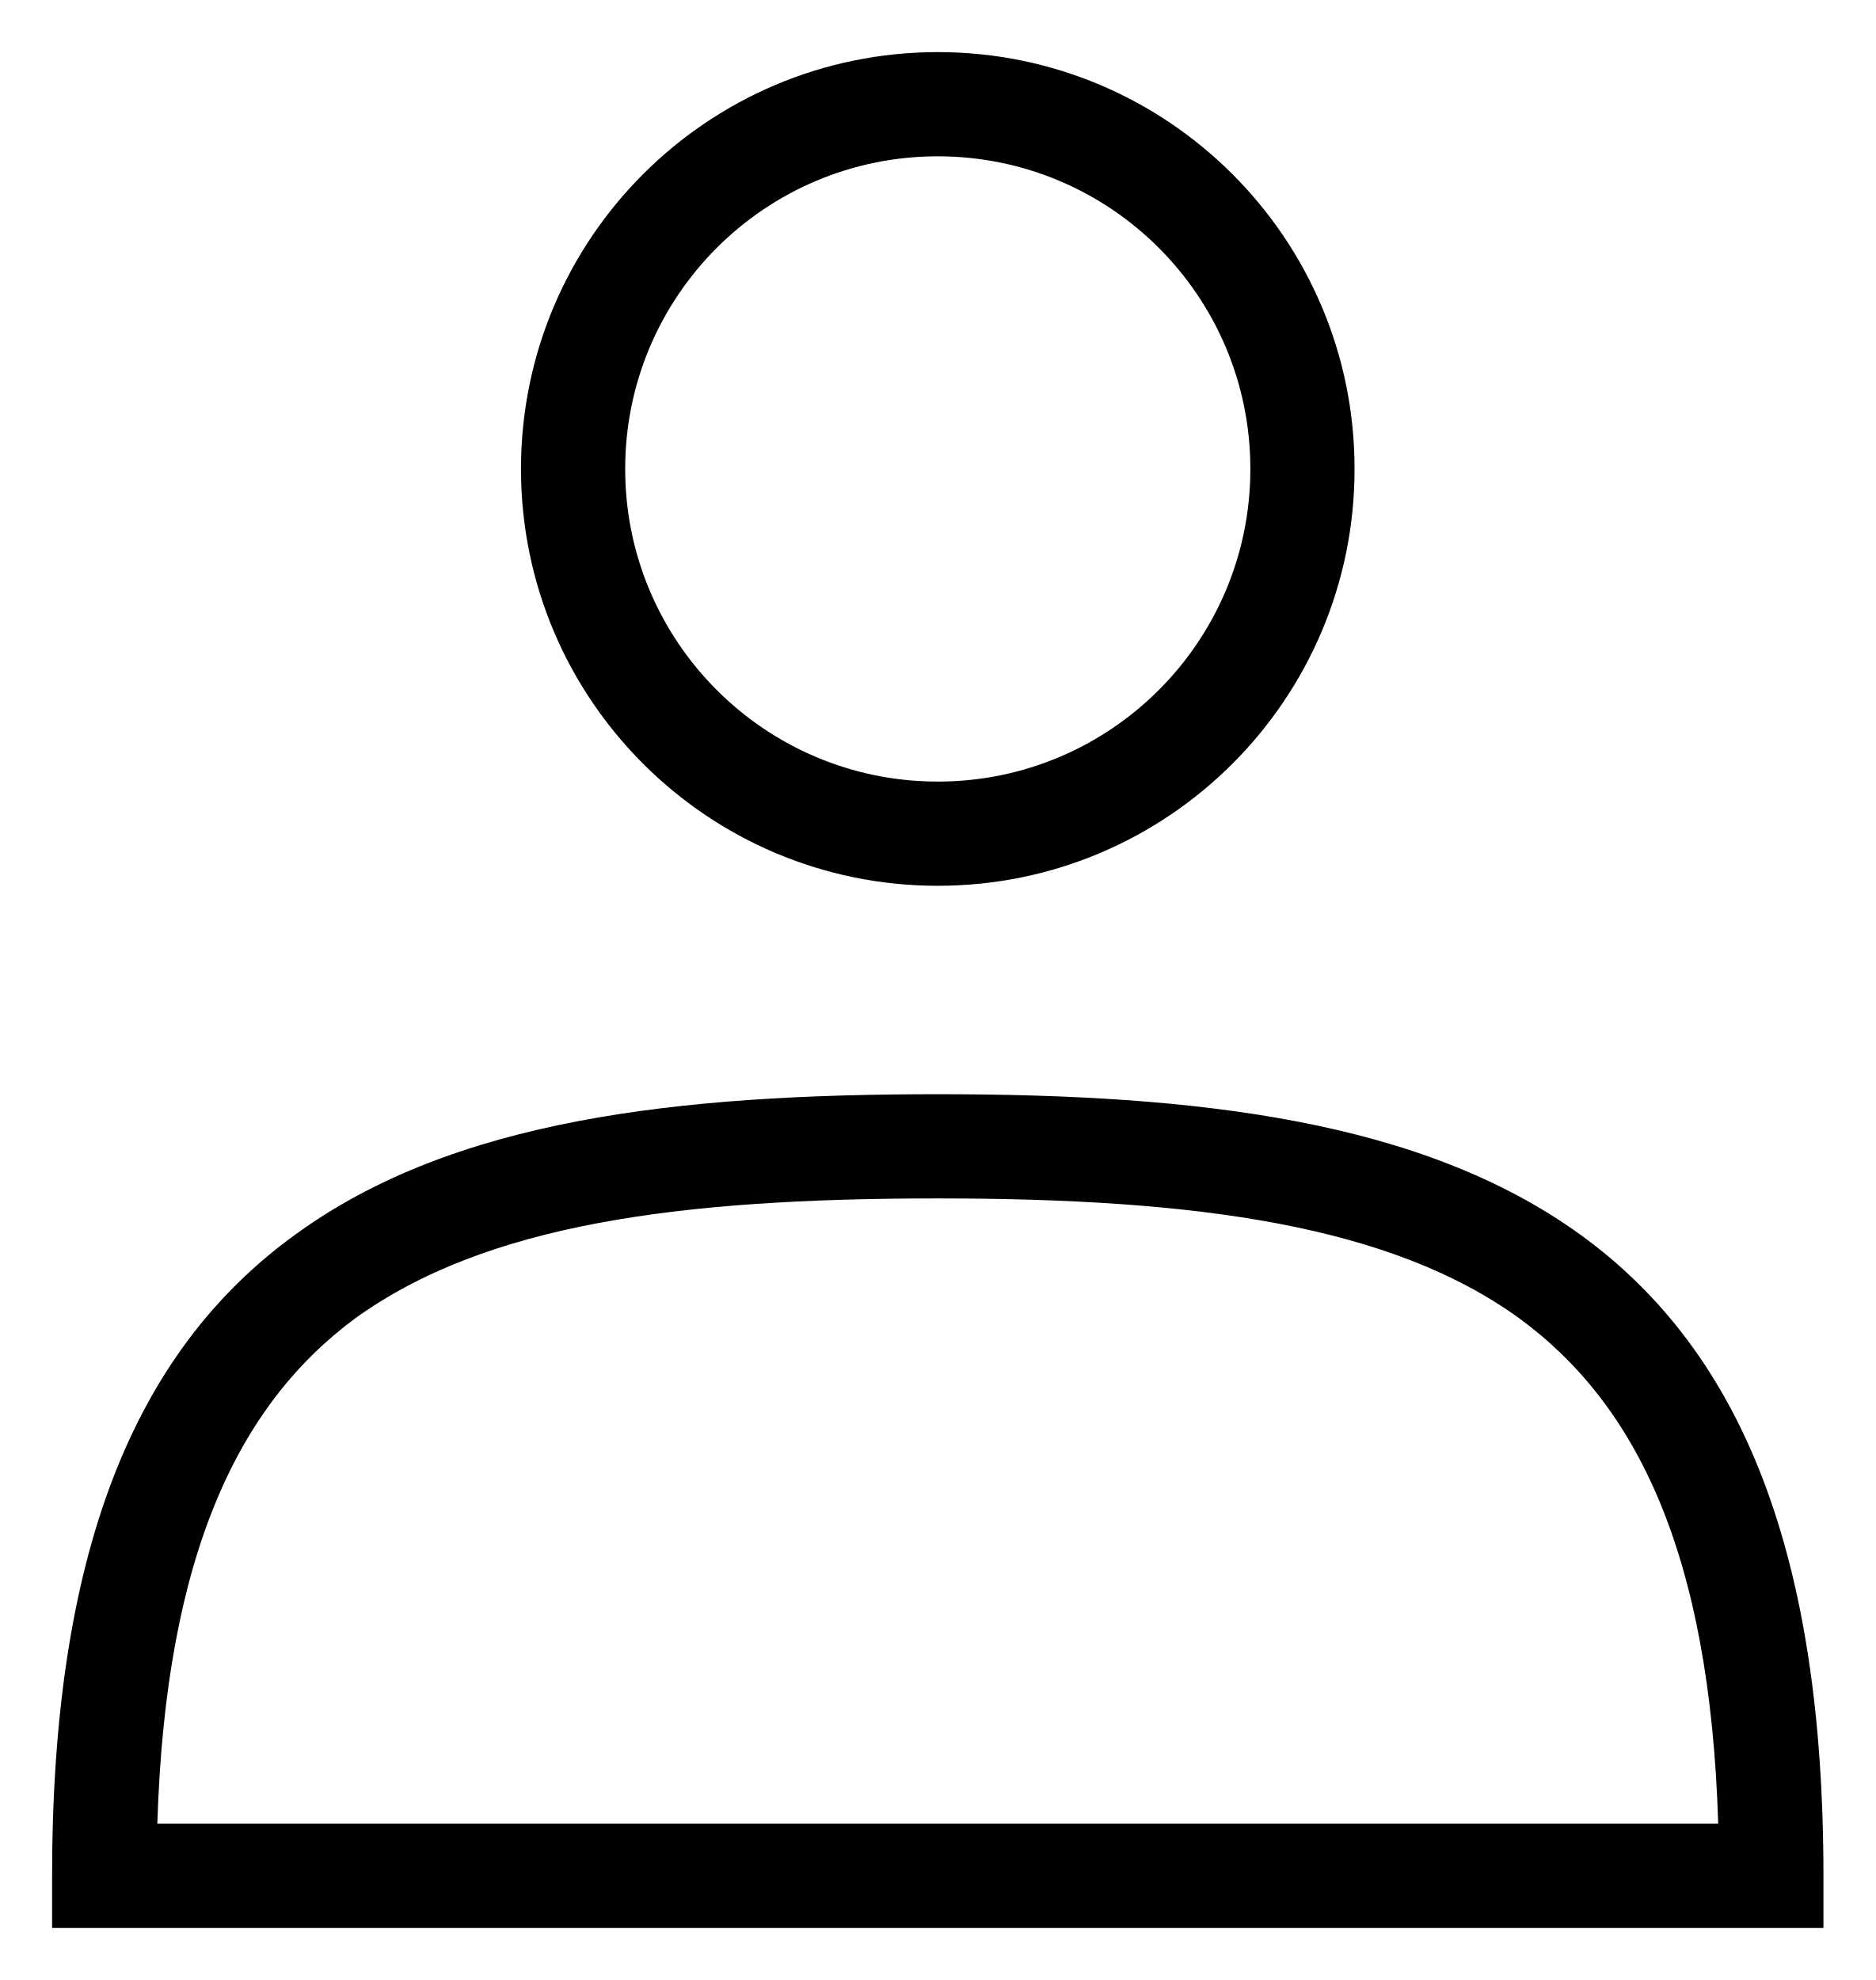
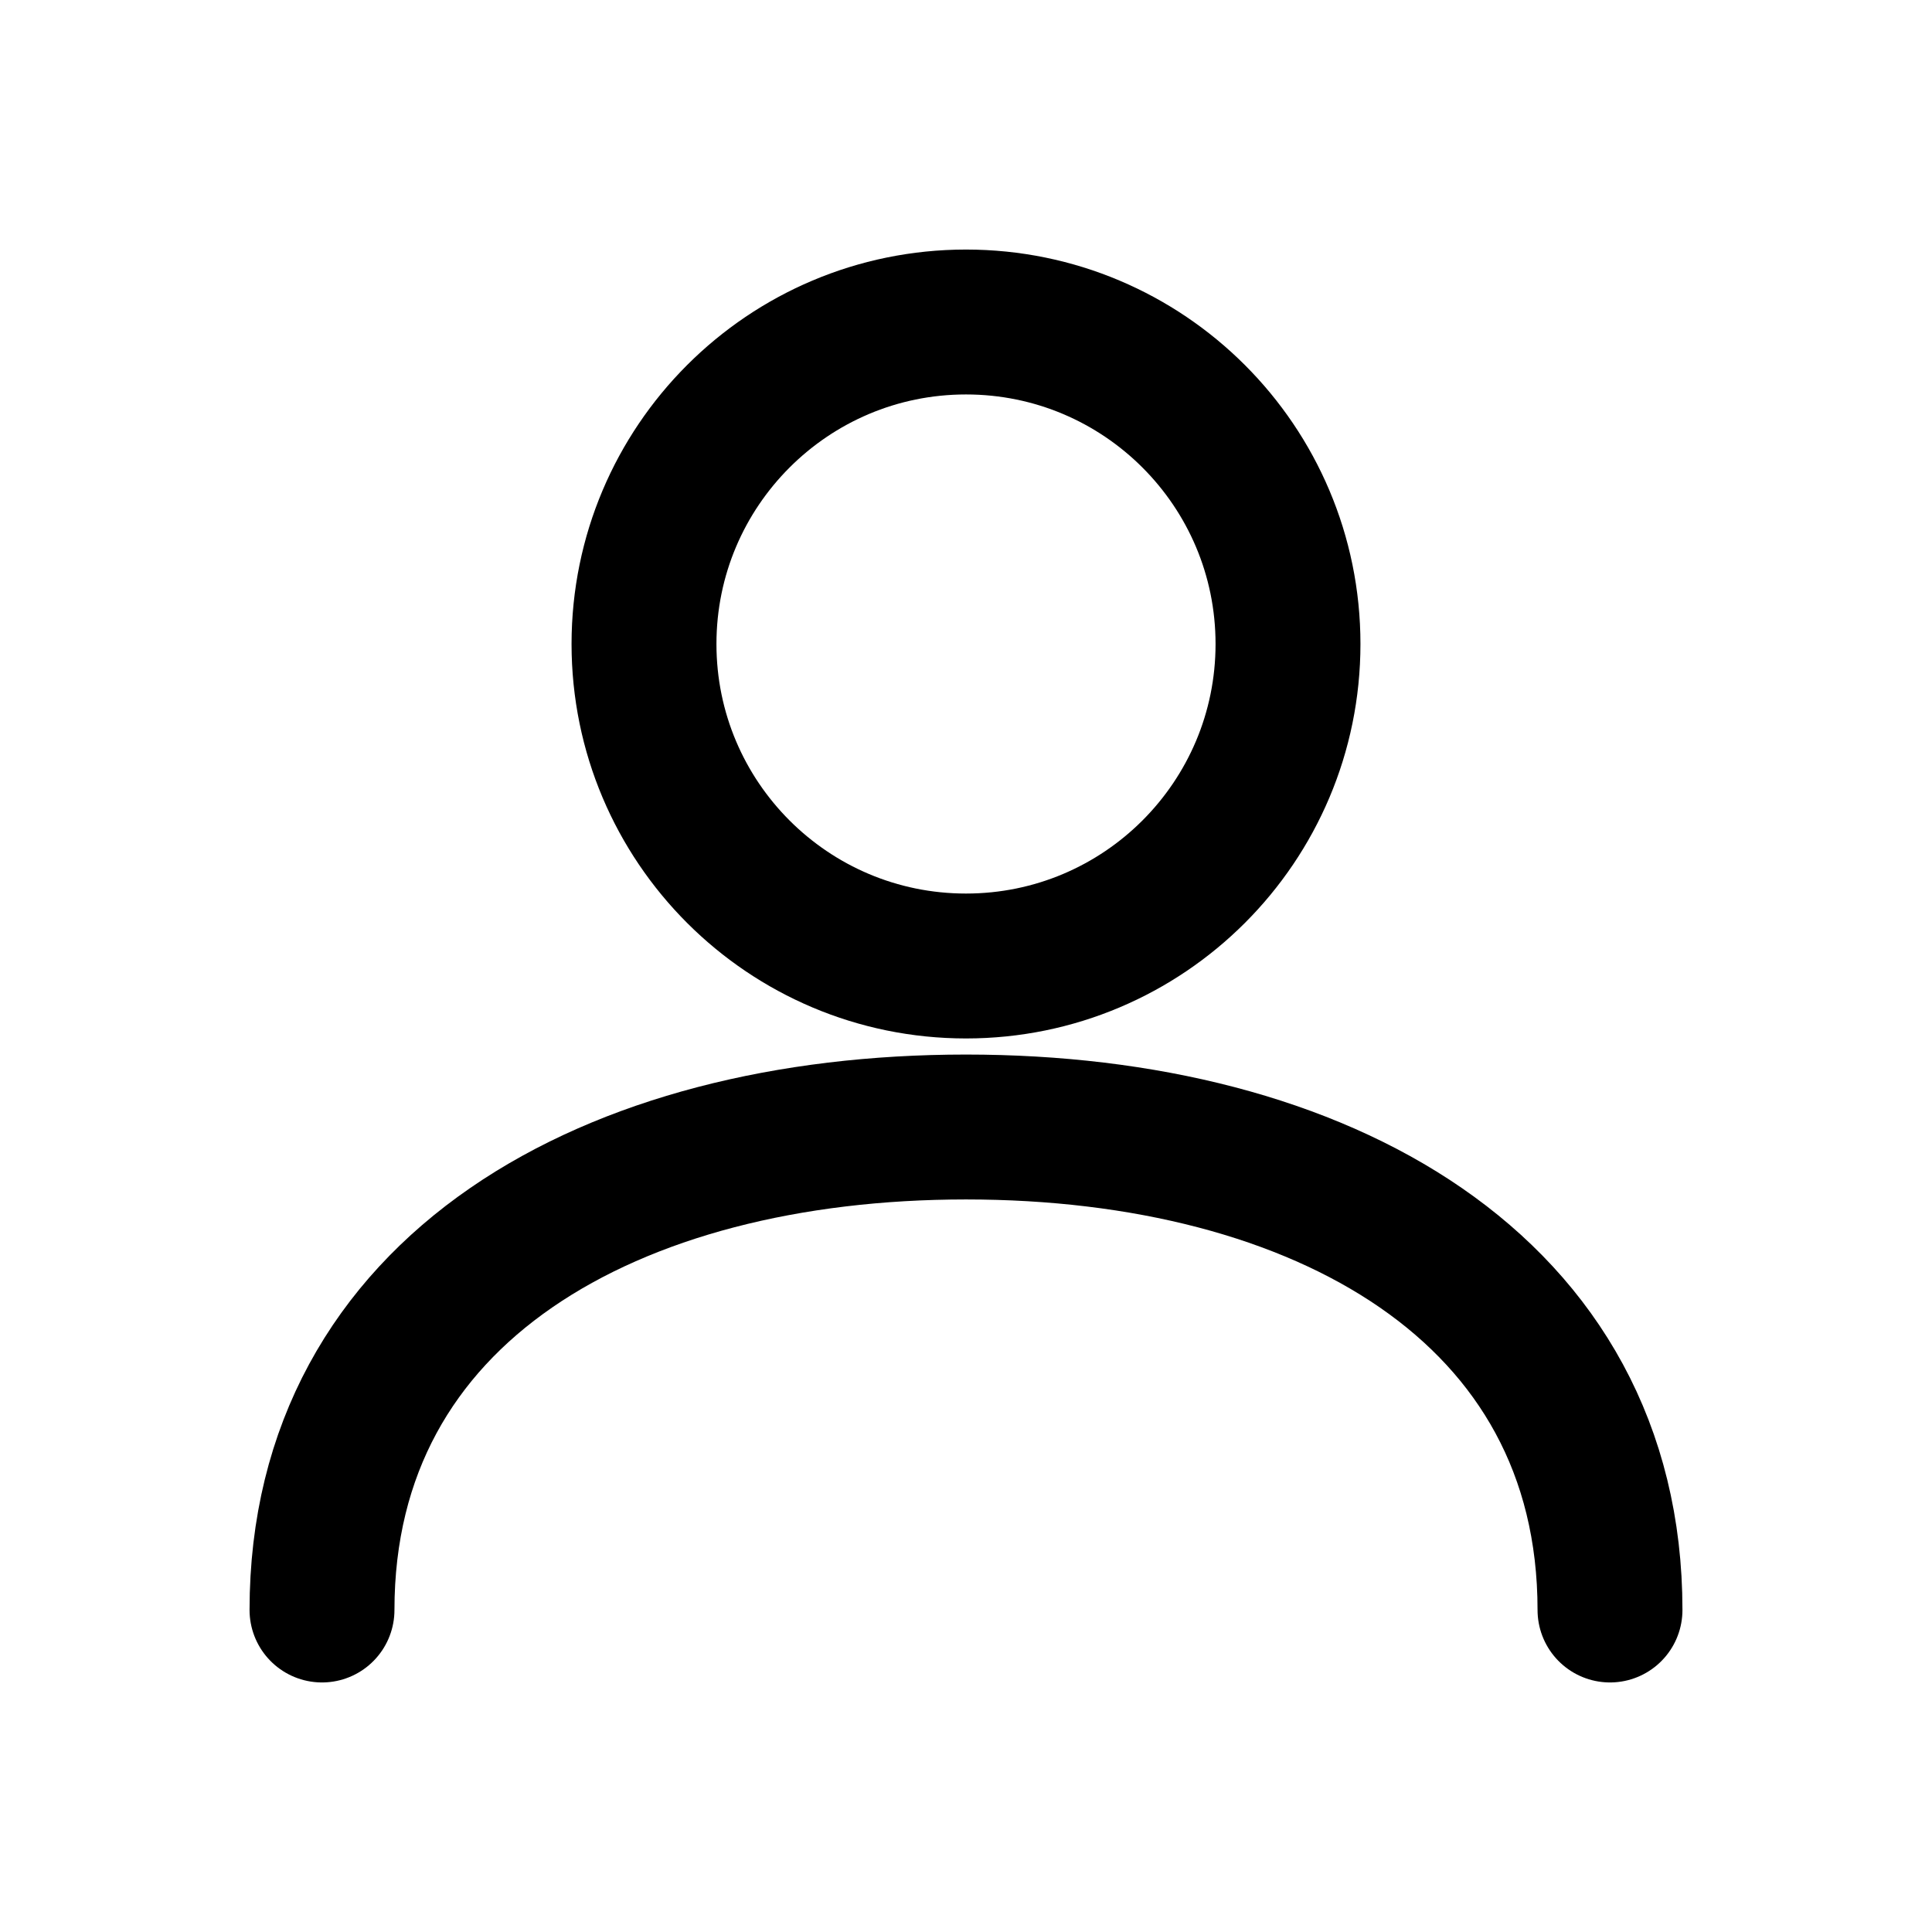
- <svg xmlns="http://www.w3.org/2000/svg" fill="none" class="icon icon-account" viewBox="0 0 18 19">
-   <path fill="currentColor" fill-rule="evenodd" d="M6 4.5a3 3 0 1 1 6 0 3 3 0 0 1-6 0m3-4a4 4 0 1 0 0 8 4 4 0 0 0 0-8m5.58 12.15c1.12.82 1.83 2.24 1.91 4.85H1.51c.08-2.6.79-4.03 1.9-4.85C4.66 11.75 6.5 11.5 9 11.5s4.35.26 5.58 1.15M9 10.5c-2.5 0-4.65.24-6.17 1.35C1.27 12.98.5 14.93.5 18v.5h17V18c0-3.07-.77-5.02-2.33-6.15-1.52-1.1-3.67-1.35-6.17-1.35" clip-rule="evenodd" />
+ <svg xmlns="http://www.w3.org/2000/svg" class="icon icon-account" viewBox="0 0 24 24" fill="none" stroke="currentColor" stroke-width="1.8" stroke-linecap="round" stroke-linejoin="round">
+   <circle cx="12" cy="8" r="4" />
+   <path d="M4 20c0-4 3.6-6 8-6s8 2 8 6" />
</svg>
